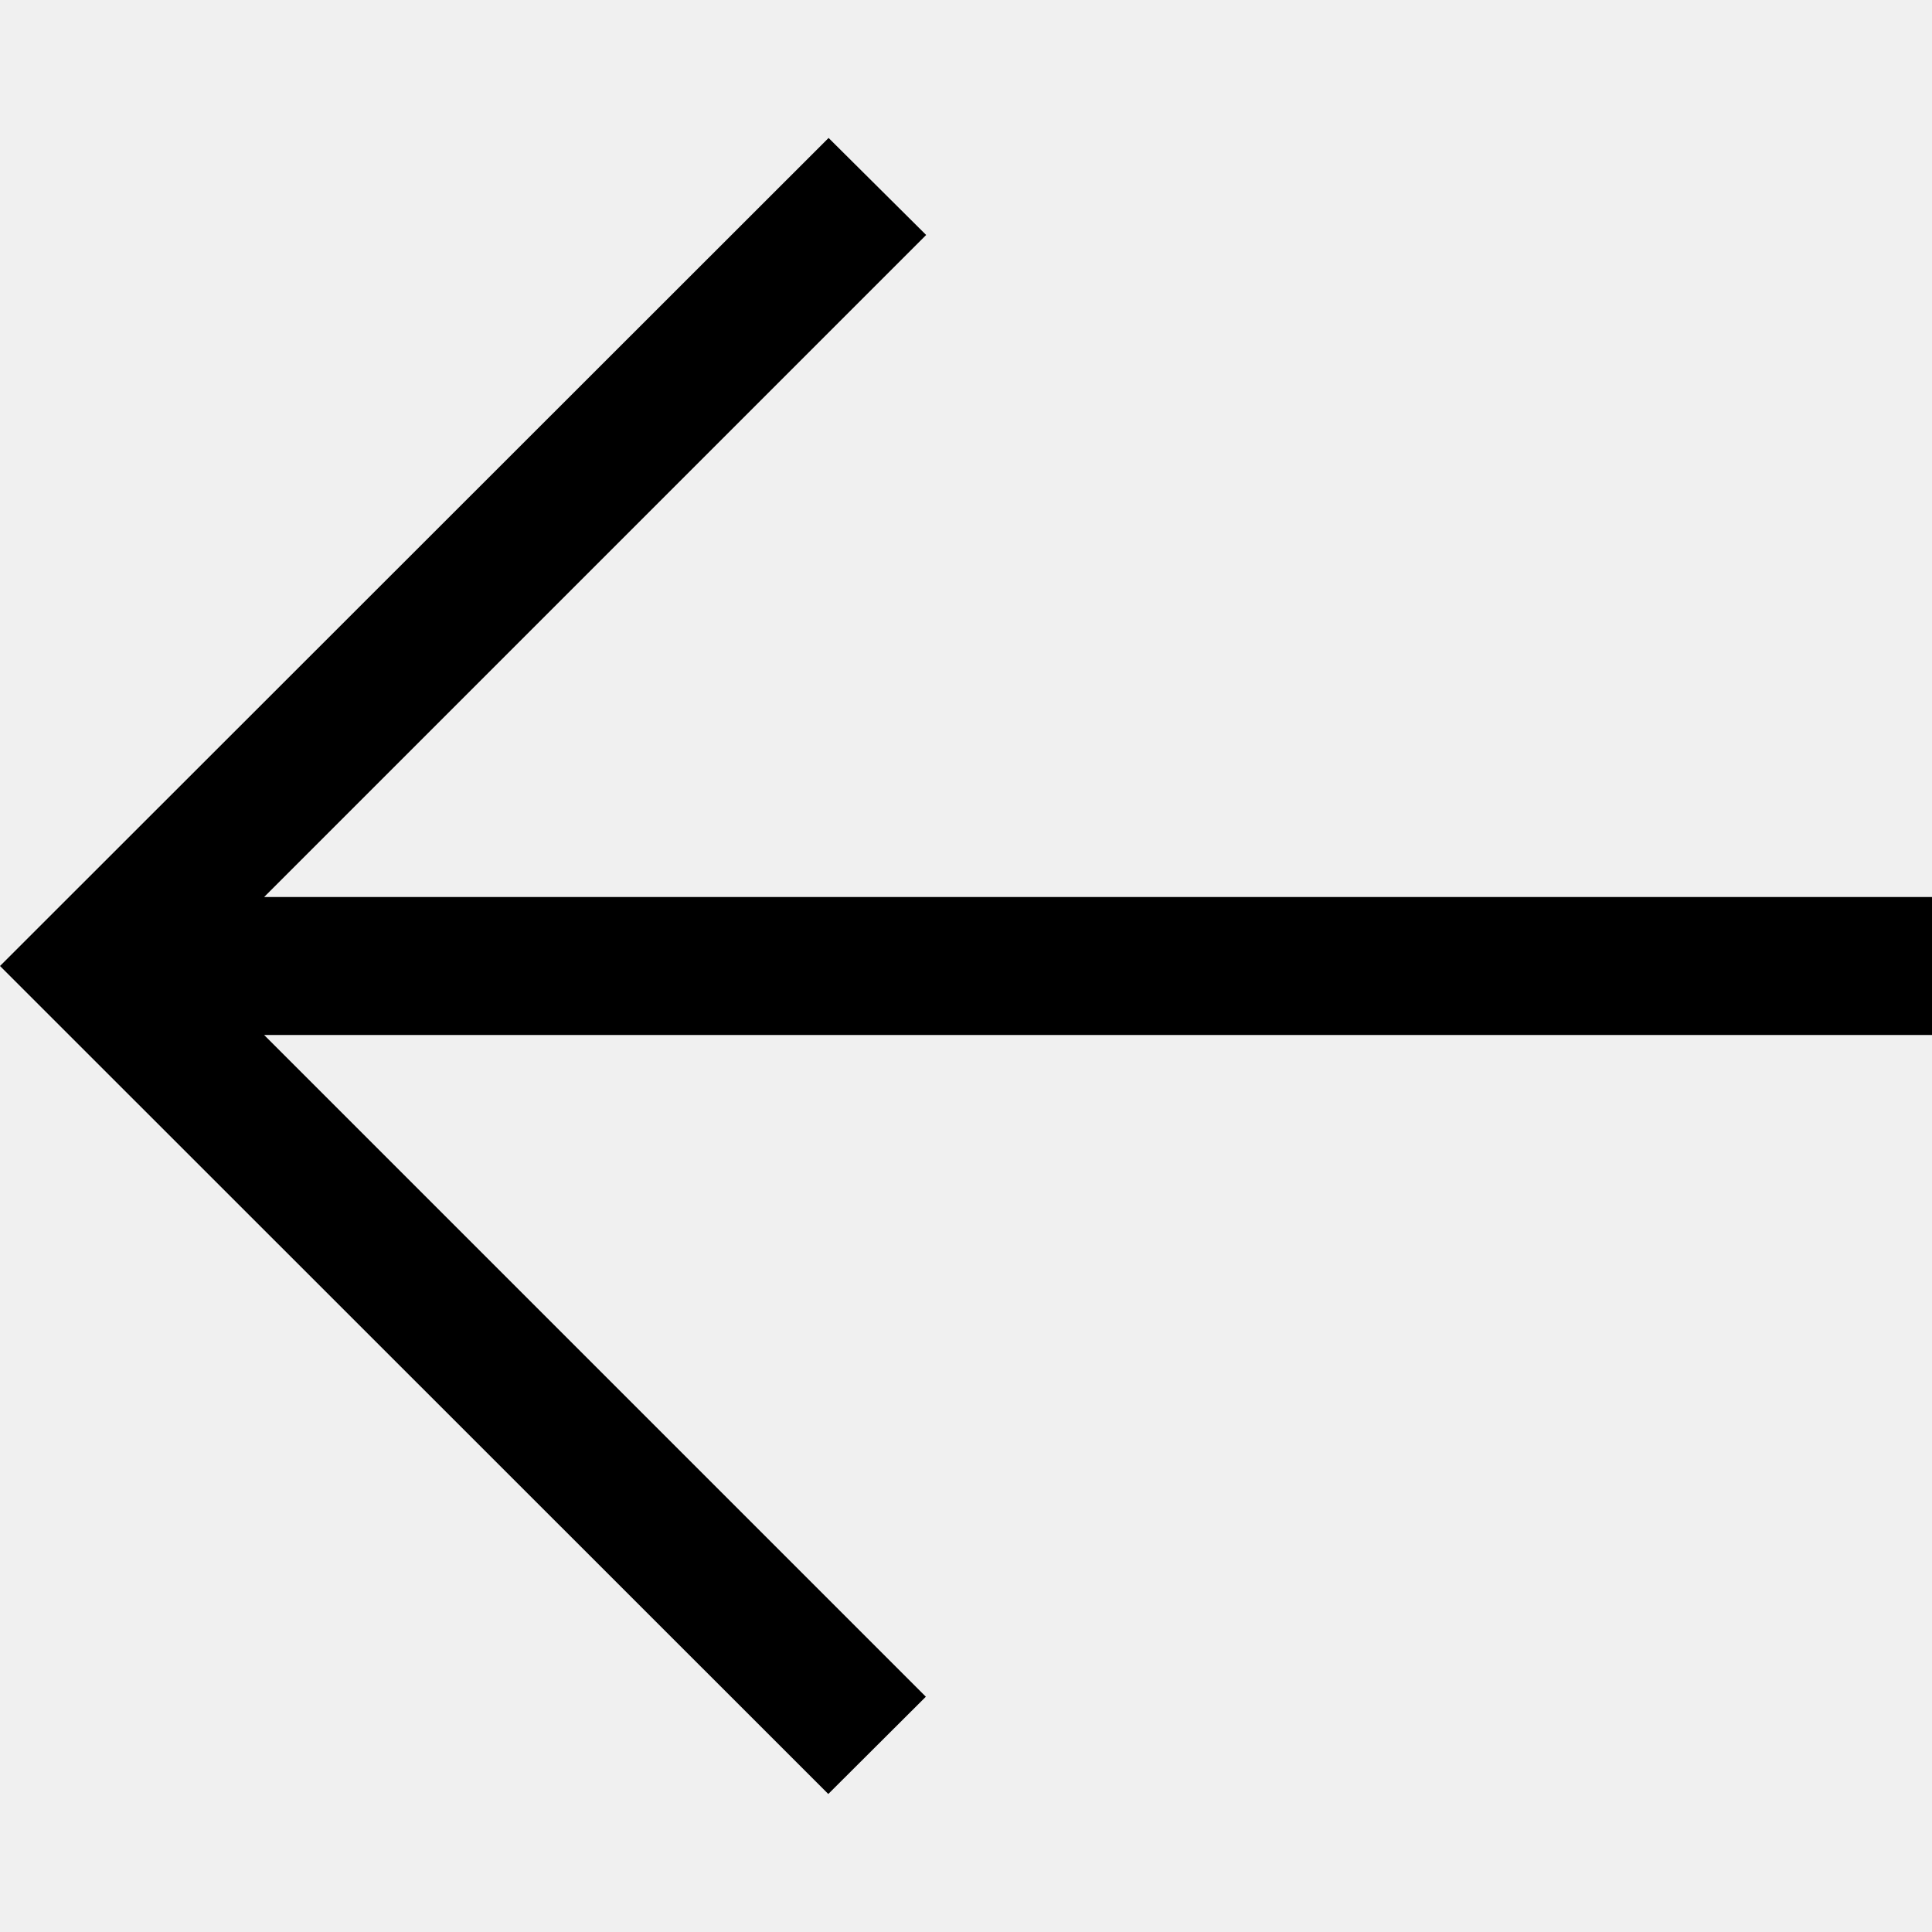
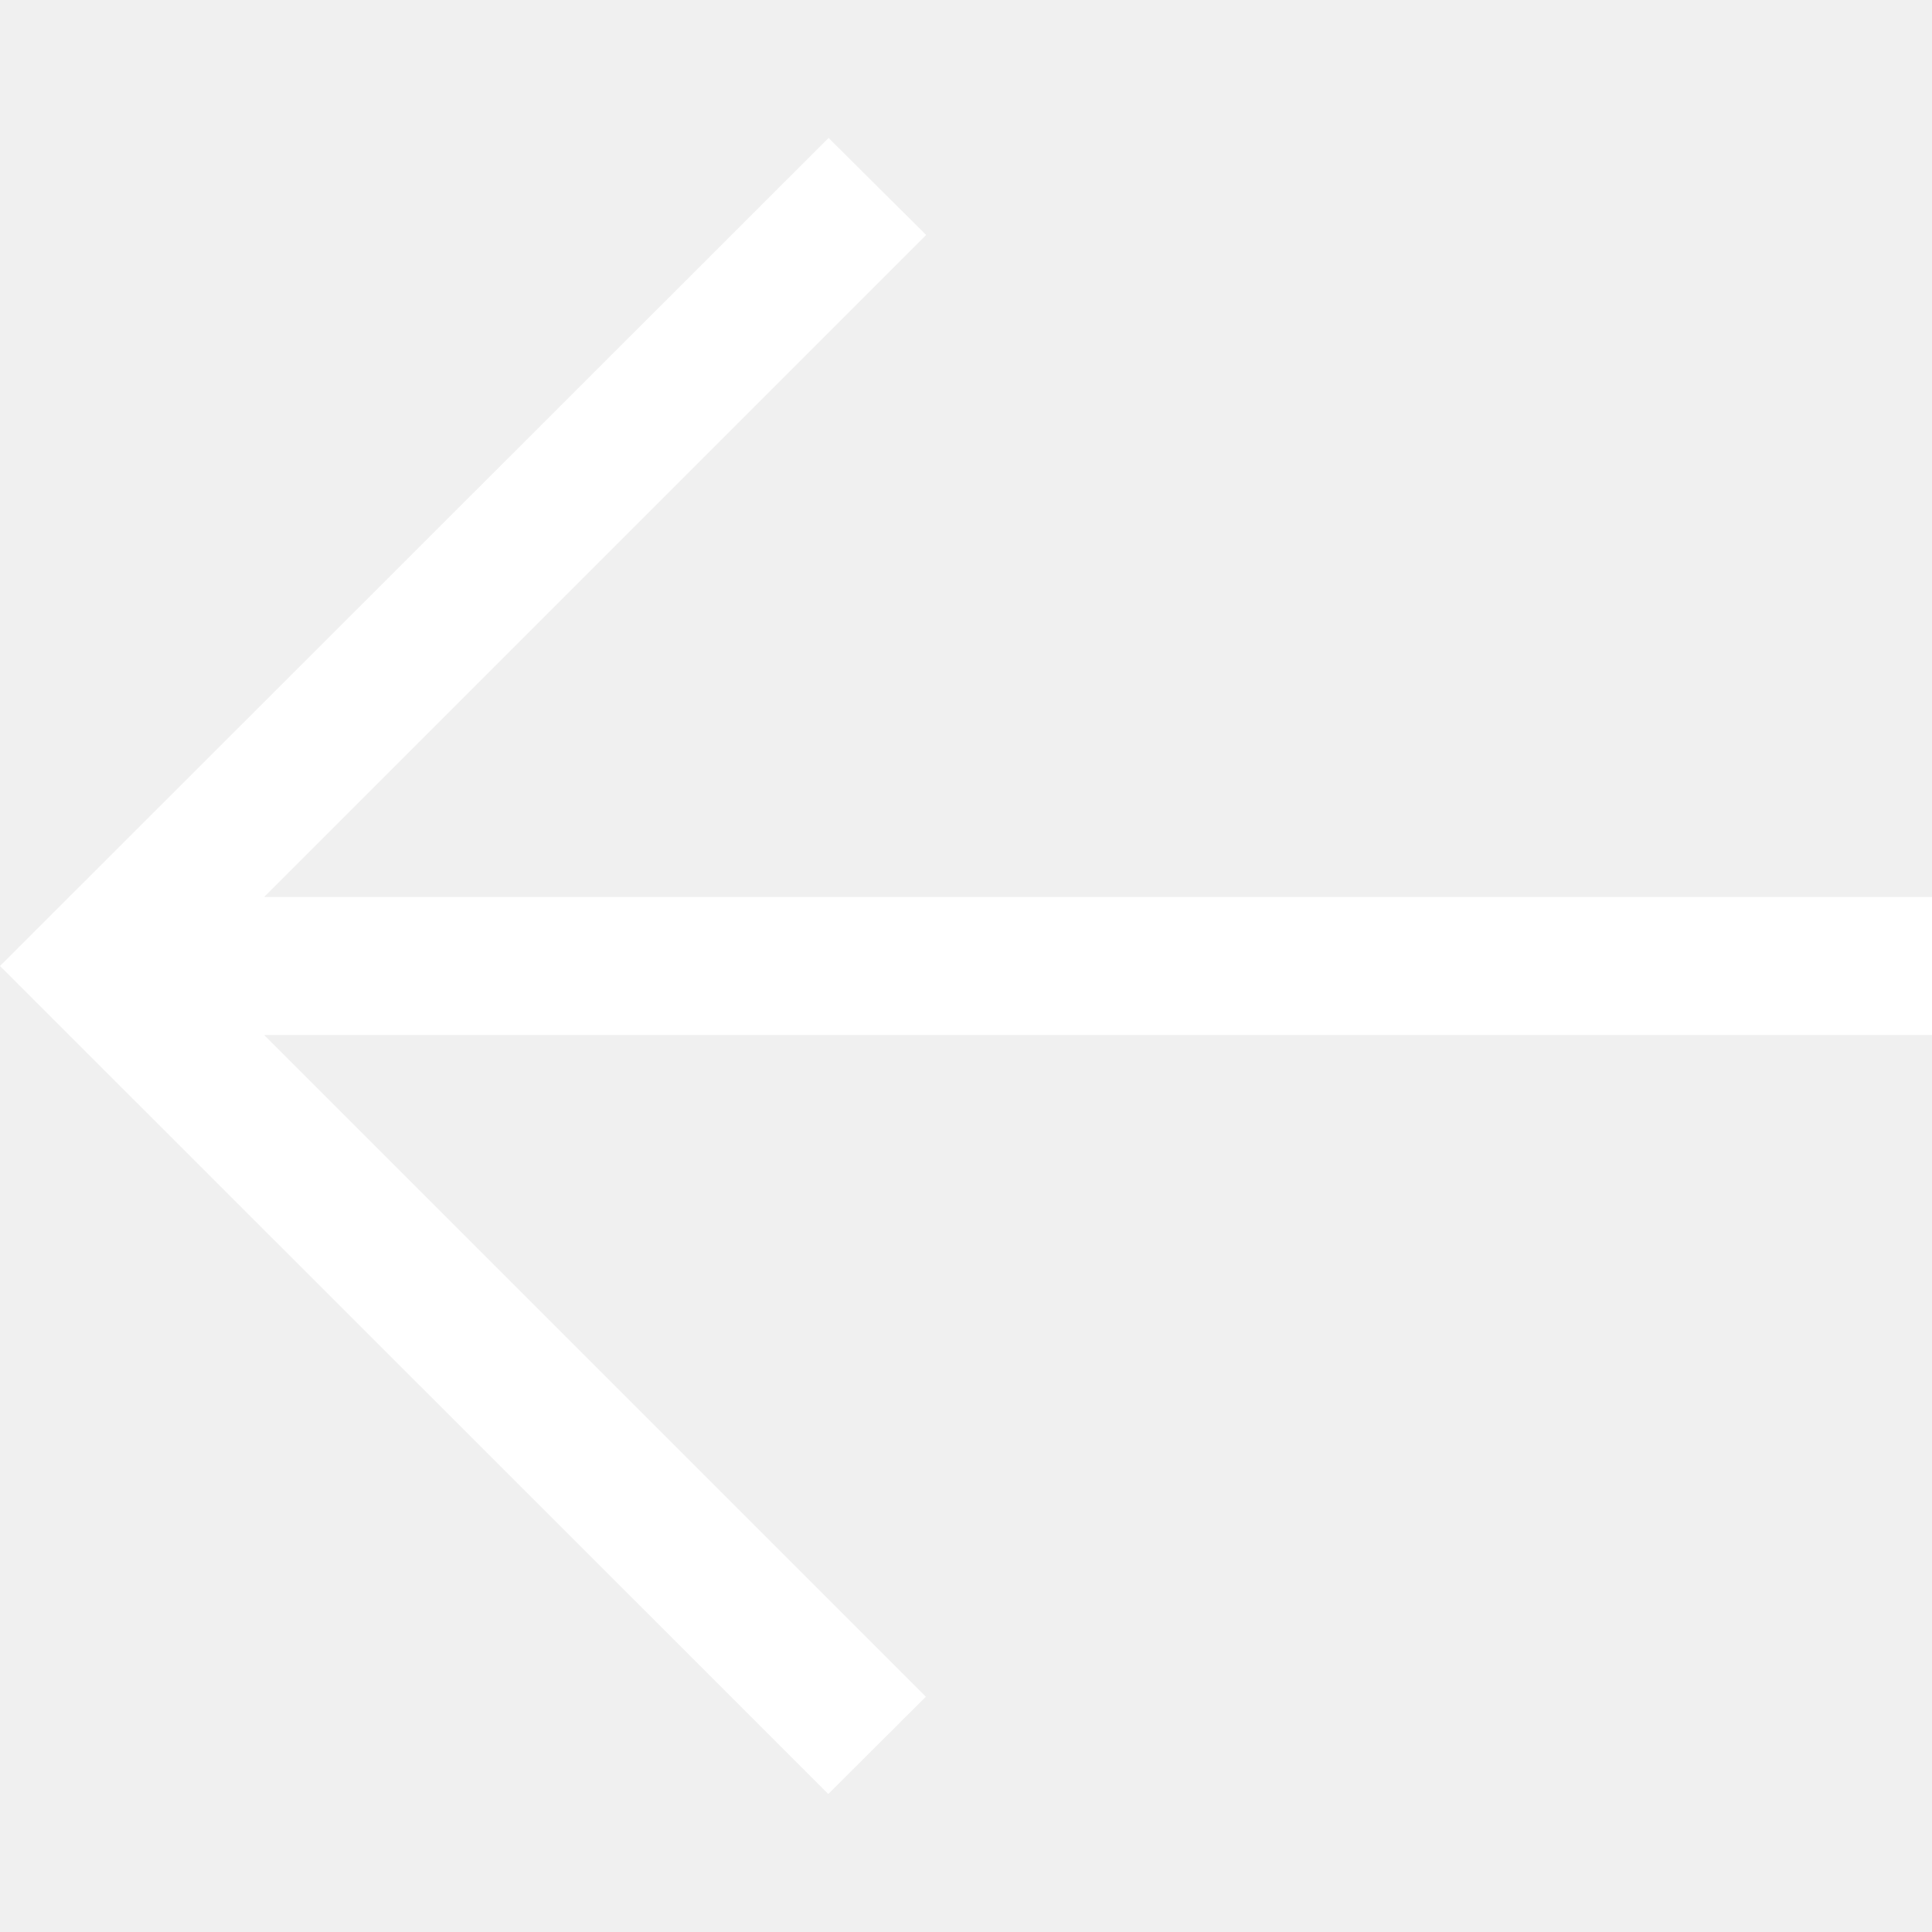
- <svg xmlns="http://www.w3.org/2000/svg" version="1.1" width="32" height="32" viewBox="0 0 32 32">
+ <svg xmlns="http://www.w3.org/2000/svg" version="1.1" fill="white" width="32" height="32" viewBox="0 0 32 32">
  <path d="M13.723 2.286l-13.723 13.714 13.719 13.714 1.616-1.611-10.96-10.96h27.625v-2.286h-27.625l10.965-10.965-1.616-1.607z" />
</svg>
